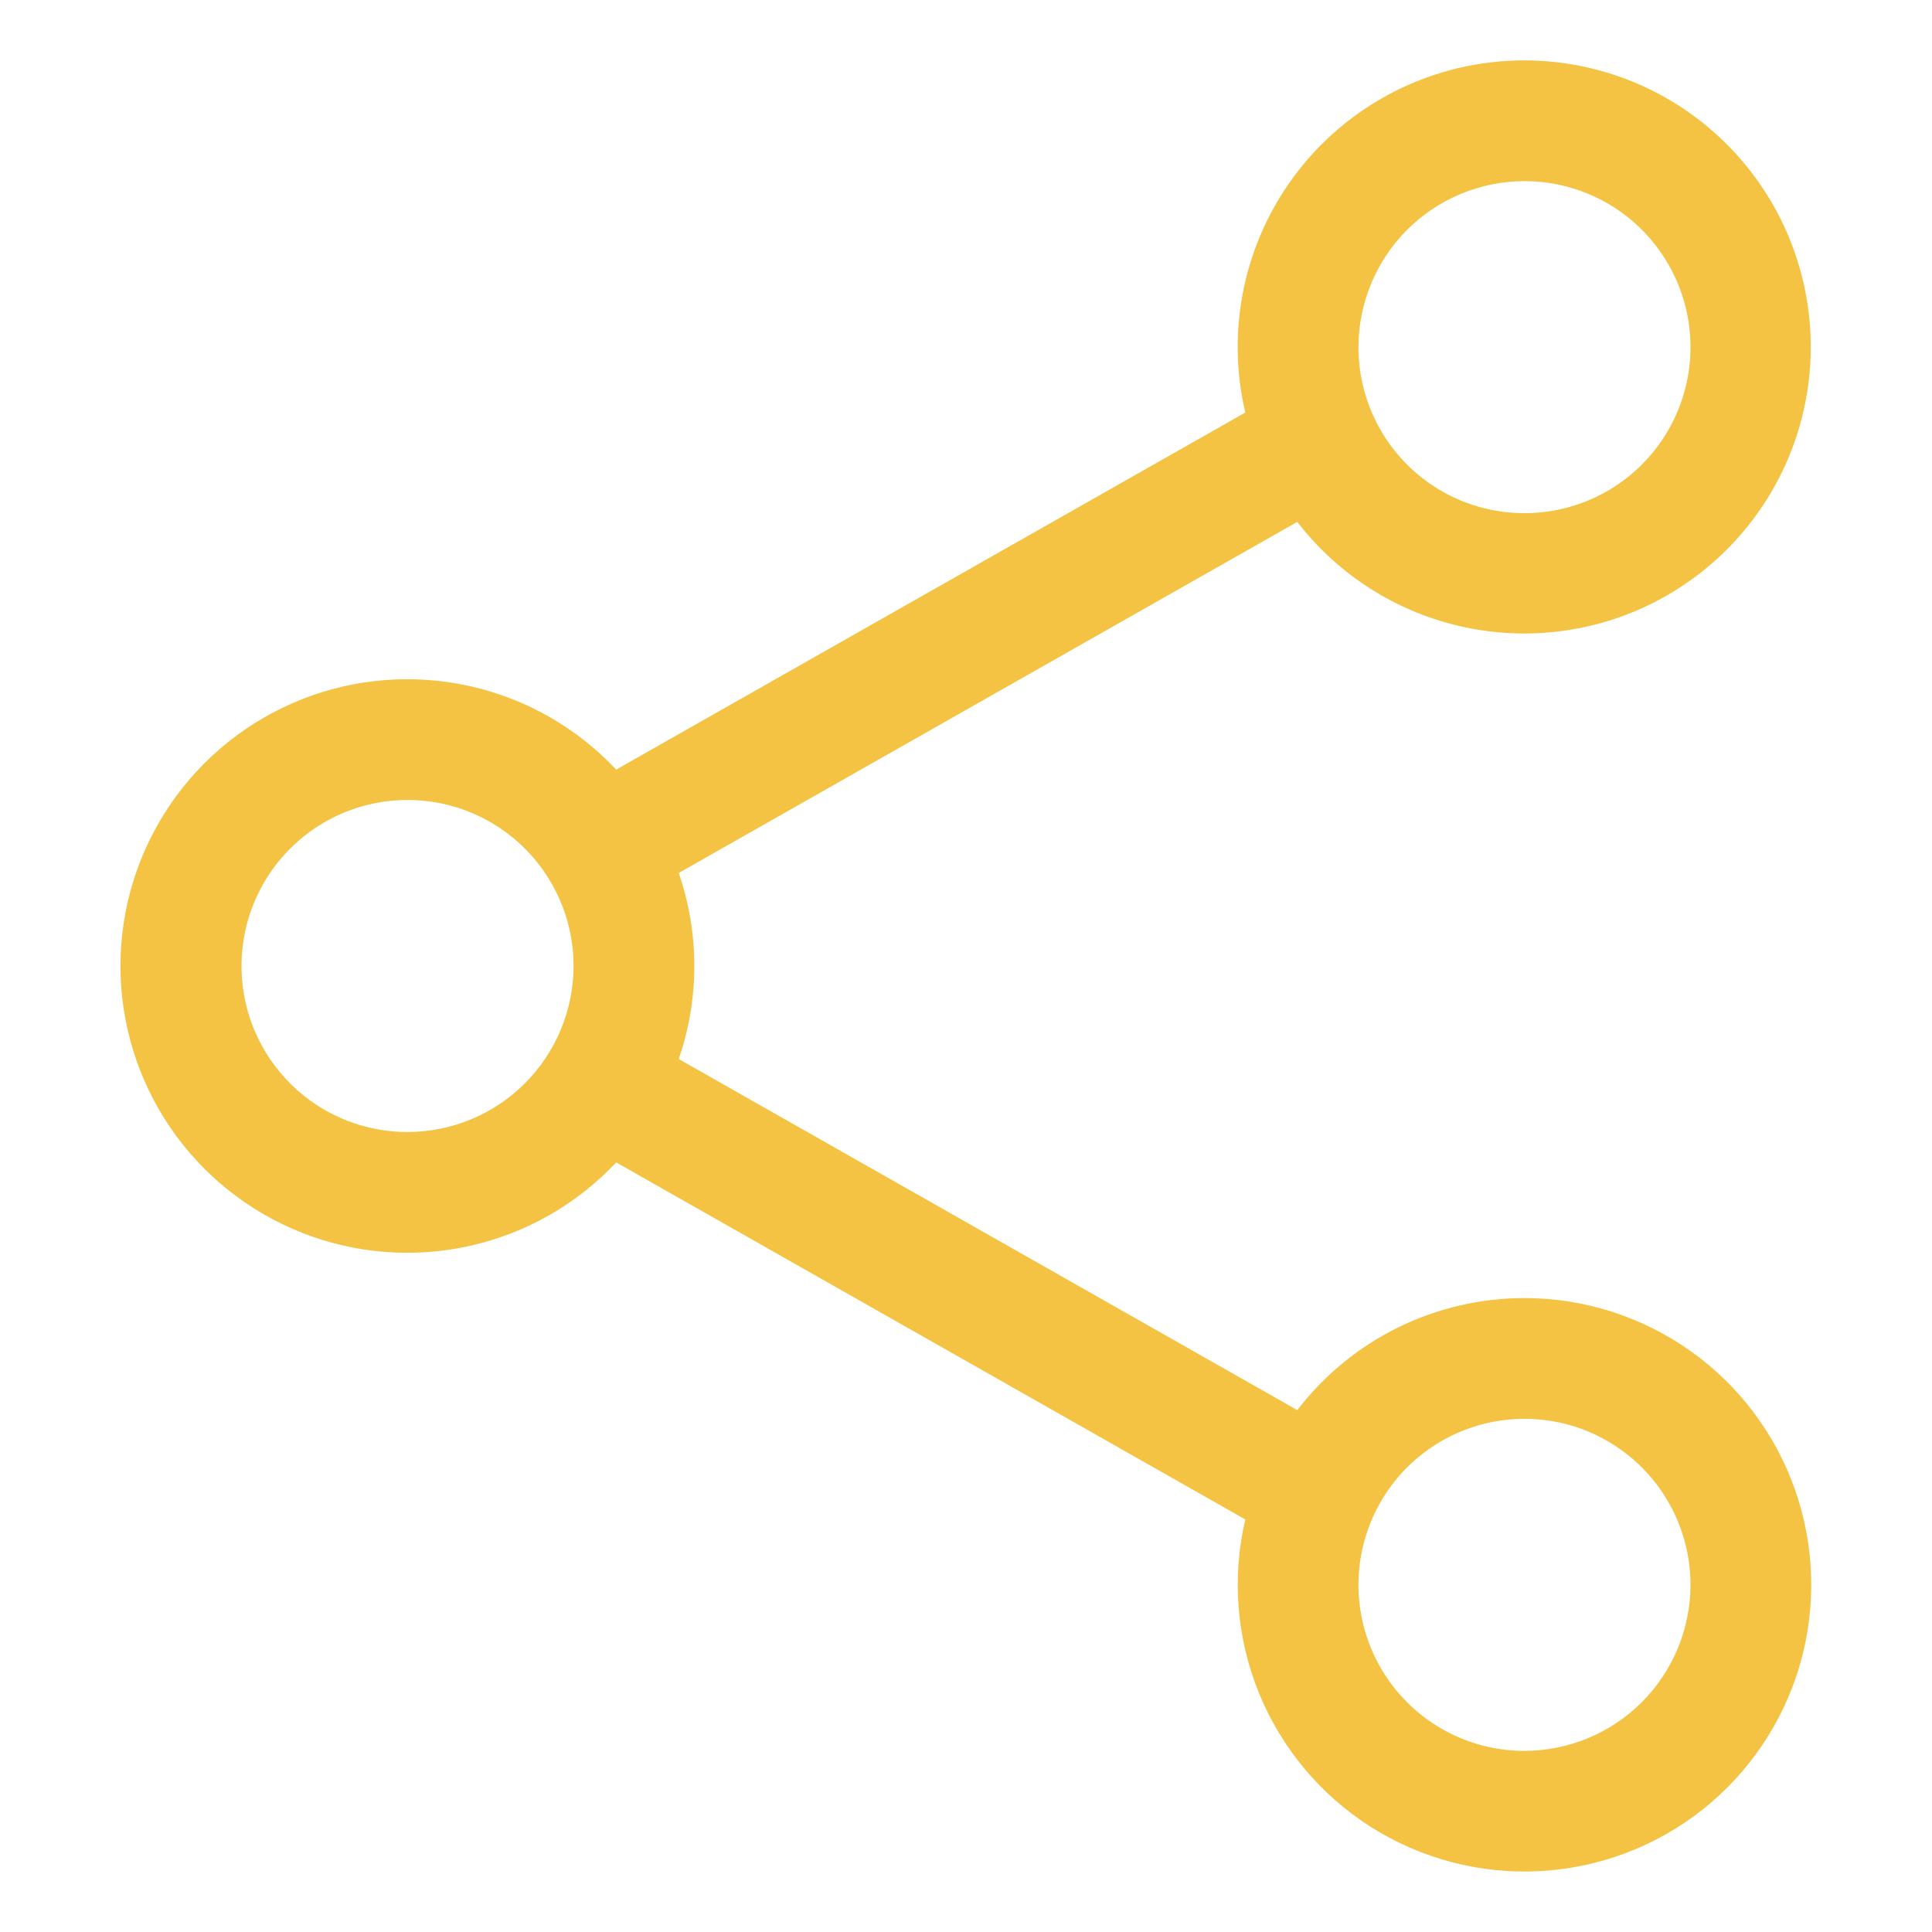
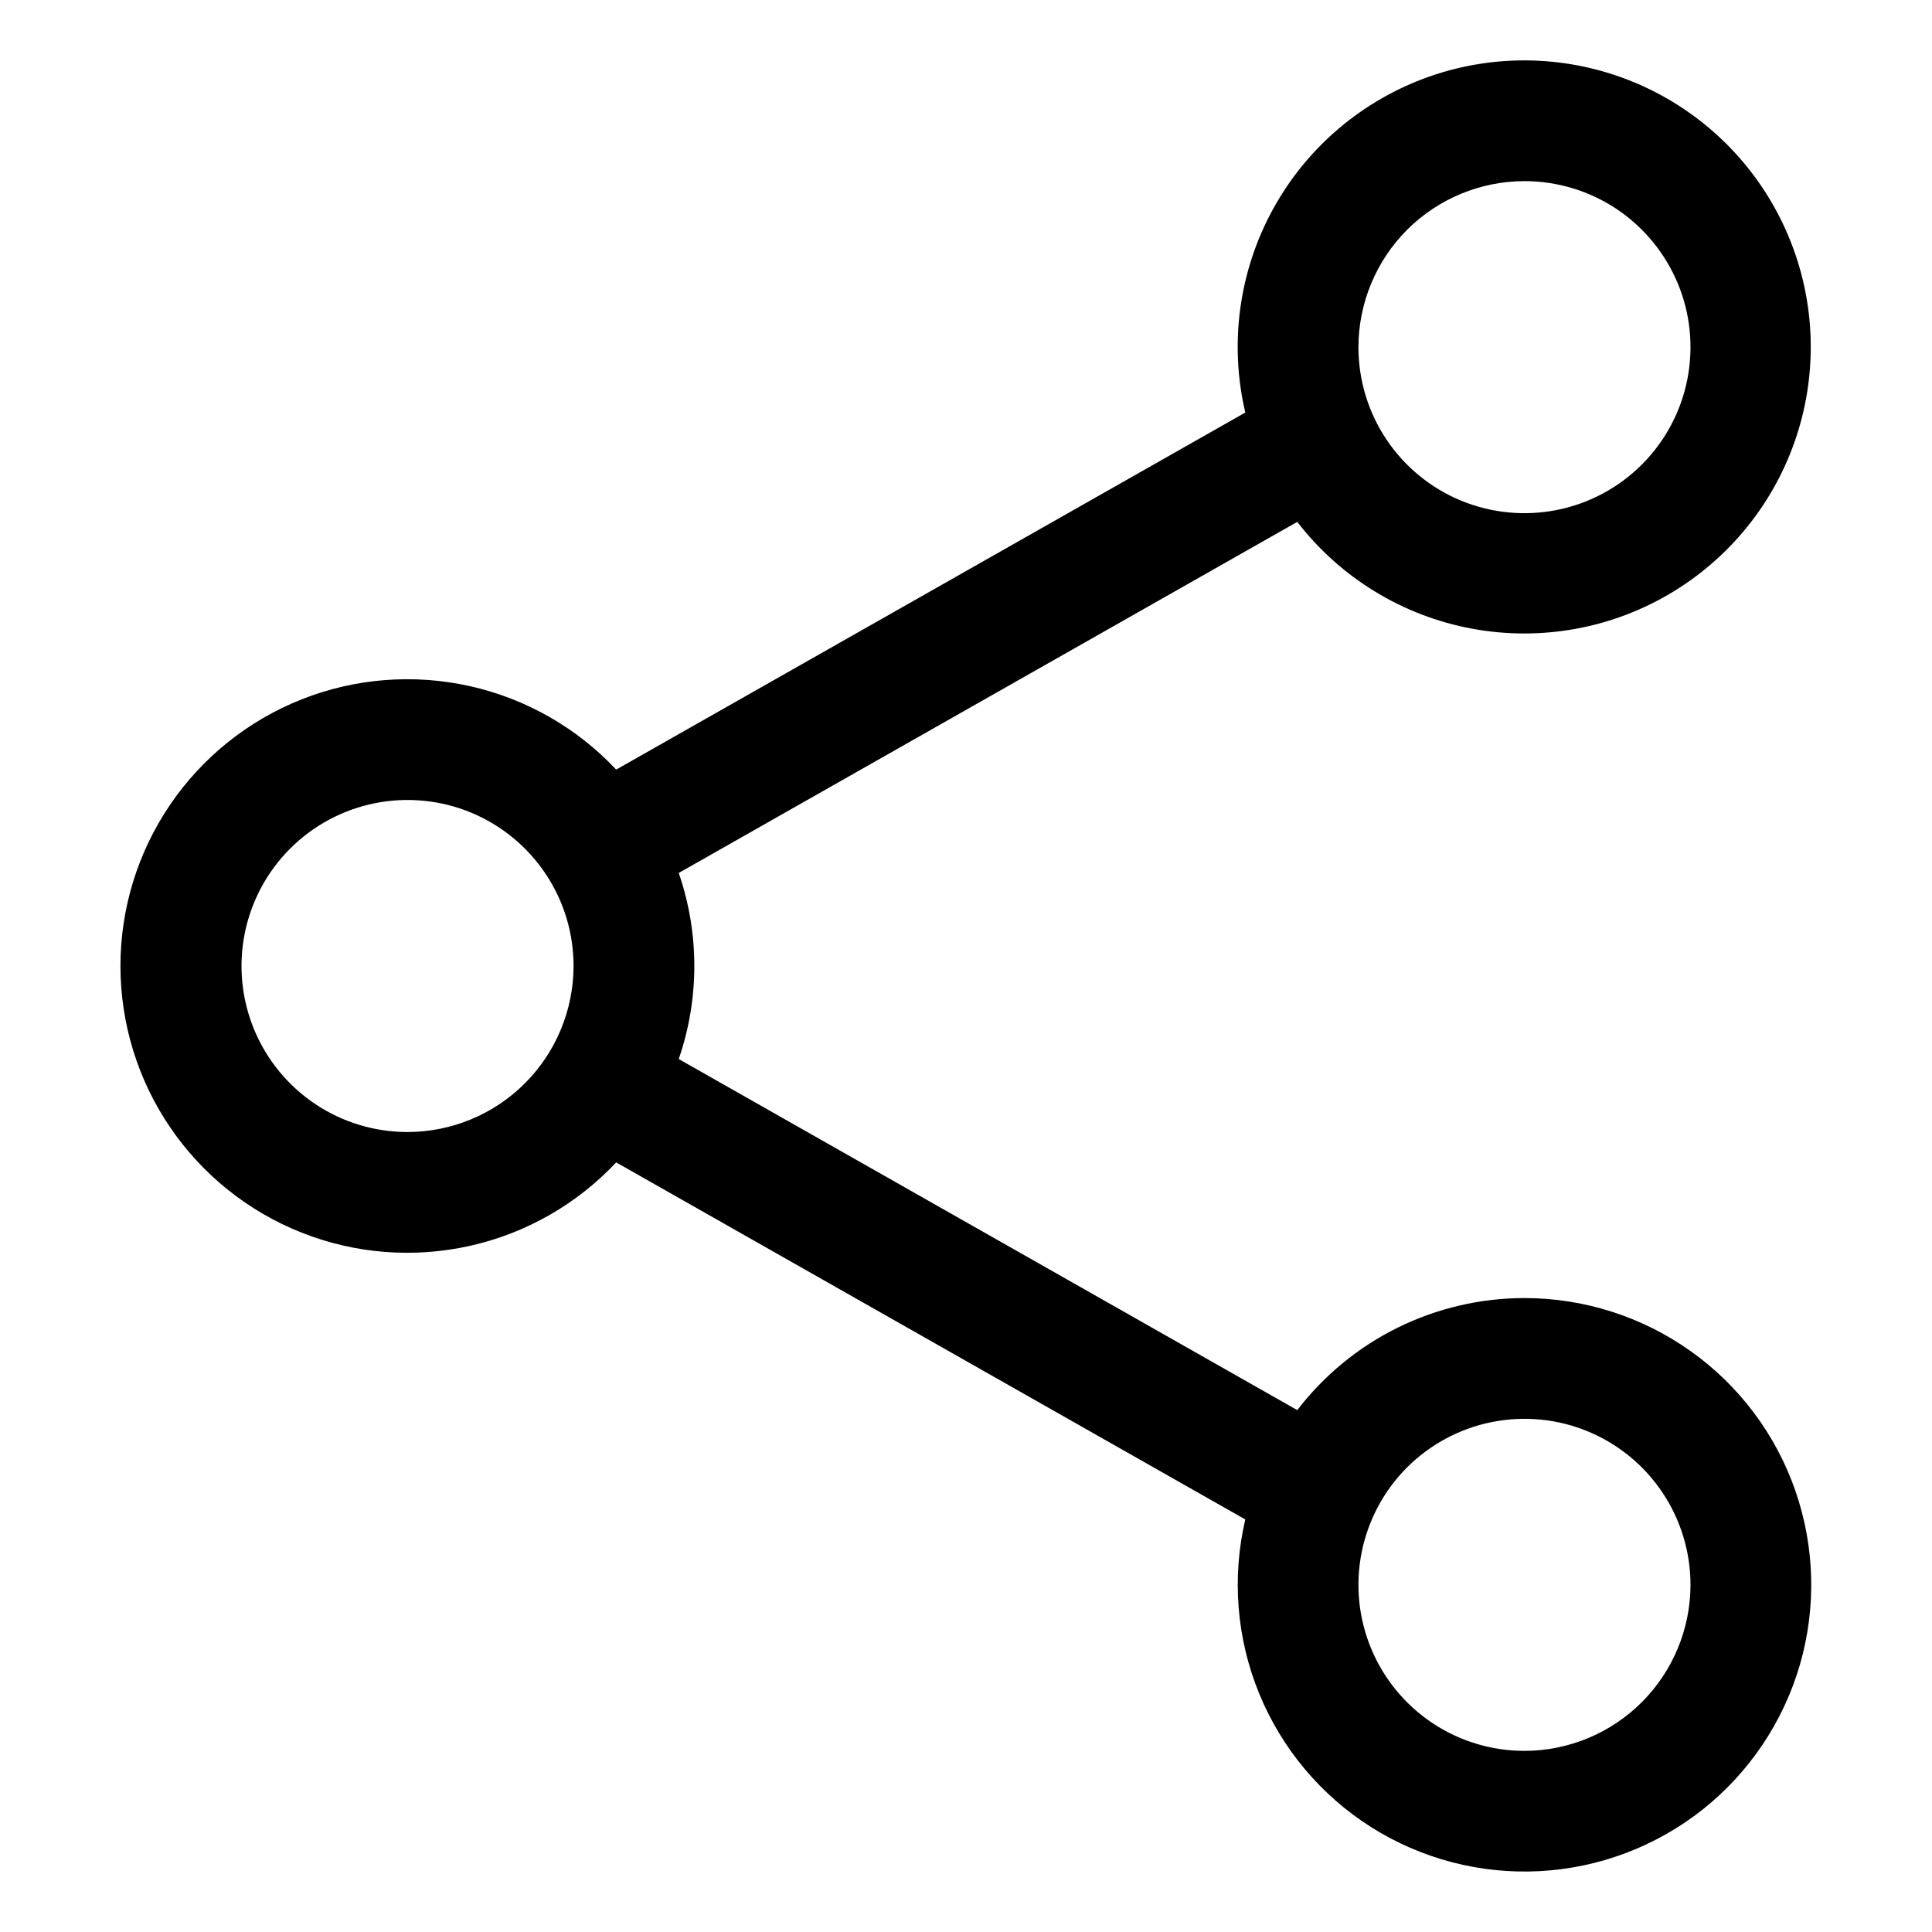
<svg xmlns="http://www.w3.org/2000/svg" width="32" height="32" viewBox="0 0 32 32" fill="none">
  <rect width="32" height="32" fill="white" />
-   <path d="M25.25 21.5C24.522 21.5 23.804 21.668 23.152 21.989C22.499 22.311 21.93 22.779 21.487 23.356L11.242 17.541C11.586 16.543 11.586 15.457 11.242 14.459L21.487 8.644C22.202 9.572 23.235 10.202 24.387 10.414C25.539 10.626 26.729 10.405 27.727 9.792C28.726 9.179 29.463 8.219 29.796 7.096C30.129 5.973 30.035 4.767 29.532 3.709C29.029 2.651 28.153 1.816 27.071 1.365C25.99 0.915 24.78 0.88 23.675 1.268C22.57 1.656 21.646 2.439 21.084 3.466C20.521 4.493 20.358 5.692 20.626 6.833L10.206 12.747C9.554 12.053 8.709 11.571 7.78 11.364C6.85 11.157 5.88 11.233 4.995 11.584C4.11 11.935 3.351 12.543 2.816 13.331C2.281 14.118 1.995 15.048 1.995 16C1.995 16.952 2.281 17.882 2.816 18.669C3.351 19.457 4.11 20.065 4.995 20.416C5.88 20.767 6.85 20.843 7.78 20.636C8.709 20.429 9.554 19.947 10.206 19.253L20.626 25.167C20.401 26.127 20.481 27.133 20.854 28.046C21.227 28.959 21.875 29.733 22.707 30.261C23.54 30.788 24.516 31.044 25.501 30.992C26.485 30.94 27.429 30.583 28.202 29.971C28.974 29.358 29.537 28.52 29.812 27.573C30.086 26.626 30.06 25.617 29.735 24.686C29.411 23.756 28.805 22.948 28.001 22.378C27.197 21.807 26.236 21.5 25.25 21.5ZM25.25 3C25.794 3 26.325 3.161 26.778 3.463C27.23 3.766 27.582 4.195 27.791 4.698C27.999 5.2 28.053 5.753 27.947 6.287C27.841 6.82 27.579 7.31 27.194 7.695C26.81 8.079 26.32 8.341 25.786 8.447C25.253 8.553 24.7 8.499 24.197 8.291C23.695 8.083 23.265 7.73 22.963 7.278C22.661 6.826 22.5 6.294 22.5 5.75C22.501 5.021 22.791 4.322 23.306 3.806C23.822 3.291 24.521 3.001 25.25 3ZM6.75 18.75C6.206 18.75 5.674 18.589 5.222 18.287C4.77 17.984 4.417 17.555 4.209 17.052C4.001 16.55 3.947 15.997 4.053 15.463C4.159 14.93 4.421 14.44 4.805 14.056C5.19 13.671 5.68 13.409 6.213 13.303C6.747 13.197 7.3 13.251 7.802 13.459C8.305 13.668 8.734 14.02 9.036 14.472C9.339 14.924 9.5 15.456 9.5 16C9.499 16.729 9.209 17.428 8.693 17.944C8.178 18.459 7.479 18.749 6.75 18.75ZM25.25 29C24.706 29 24.174 28.839 23.722 28.537C23.27 28.234 22.917 27.805 22.709 27.302C22.501 26.8 22.447 26.247 22.553 25.713C22.659 25.18 22.921 24.69 23.305 24.305C23.69 23.921 24.18 23.659 24.713 23.553C25.247 23.447 25.8 23.501 26.302 23.709C26.805 23.918 27.234 24.27 27.536 24.722C27.838 25.174 28 25.706 28 26.25C27.999 26.979 27.709 27.678 27.193 28.194C26.678 28.709 25.979 28.999 25.25 29Z" fill="#F4C343" />
+   <path d="M25.25 21.5C24.522 21.5 23.804 21.668 23.152 21.989C22.499 22.311 21.93 22.779 21.487 23.356L11.242 17.541C11.586 16.543 11.586 15.457 11.242 14.459L21.487 8.644C22.202 9.572 23.235 10.202 24.387 10.414C25.539 10.626 26.729 10.405 27.727 9.792C28.726 9.179 29.463 8.219 29.796 7.096C30.129 5.973 30.035 4.767 29.532 3.709C29.029 2.651 28.153 1.816 27.071 1.365C25.99 0.915 24.78 0.88 23.675 1.268C22.57 1.656 21.646 2.439 21.084 3.466C20.521 4.493 20.358 5.692 20.626 6.833L10.206 12.747C9.554 12.053 8.709 11.571 7.78 11.364C6.85 11.157 5.88 11.233 4.995 11.584C4.11 11.935 3.351 12.543 2.816 13.331C2.281 14.118 1.995 15.048 1.995 16C1.995 16.952 2.281 17.882 2.816 18.669C3.351 19.457 4.11 20.065 4.995 20.416C5.88 20.767 6.85 20.843 7.78 20.636C8.709 20.429 9.554 19.947 10.206 19.253L20.626 25.167C20.401 26.127 20.481 27.133 20.854 28.046C21.227 28.959 21.875 29.733 22.707 30.261C23.54 30.788 24.516 31.044 25.501 30.992C26.485 30.94 27.429 30.583 28.202 29.971C28.974 29.358 29.537 28.52 29.812 27.573C30.086 26.626 30.06 25.617 29.735 24.686C29.411 23.756 28.805 22.948 28.001 22.378C27.197 21.807 26.236 21.5 25.25 21.5ZM25.25 3C25.794 3 26.325 3.161 26.778 3.463C27.23 3.766 27.582 4.195 27.791 4.698C27.999 5.2 28.053 5.753 27.947 6.287C27.841 6.82 27.579 7.31 27.194 7.695C26.81 8.079 26.32 8.341 25.786 8.447C25.253 8.553 24.7 8.499 24.197 8.291C23.695 8.083 23.265 7.73 22.963 7.278C22.661 6.826 22.5 6.294 22.5 5.75C22.501 5.021 22.791 4.322 23.306 3.806C23.822 3.291 24.521 3.001 25.25 3ZM6.75 18.75C6.206 18.75 5.674 18.589 5.222 18.287C4.77 17.984 4.417 17.555 4.209 17.052C4.001 16.55 3.947 15.997 4.053 15.463C4.159 14.93 4.421 14.44 4.805 14.056C5.19 13.671 5.68 13.409 6.213 13.303C6.747 13.197 7.3 13.251 7.802 13.459C8.305 13.668 8.734 14.02 9.036 14.472C9.339 14.924 9.5 15.456 9.5 16C9.499 16.729 9.209 17.428 8.693 17.944C8.178 18.459 7.479 18.749 6.75 18.75ZM25.25 29C24.706 29 24.174 28.839 23.722 28.537C23.27 28.234 22.917 27.805 22.709 27.302C22.501 26.8 22.447 26.247 22.553 25.713C22.659 25.18 22.921 24.69 23.305 24.305C23.69 23.921 24.18 23.659 24.713 23.553C25.247 23.447 25.8 23.501 26.302 23.709C26.805 23.918 27.234 24.27 27.536 24.722C27.838 25.174 28 25.706 28 26.25C27.999 26.979 27.709 27.678 27.193 28.194C26.678 28.709 25.979 28.999 25.25 29Z" fill="currentColor" />
</svg>
